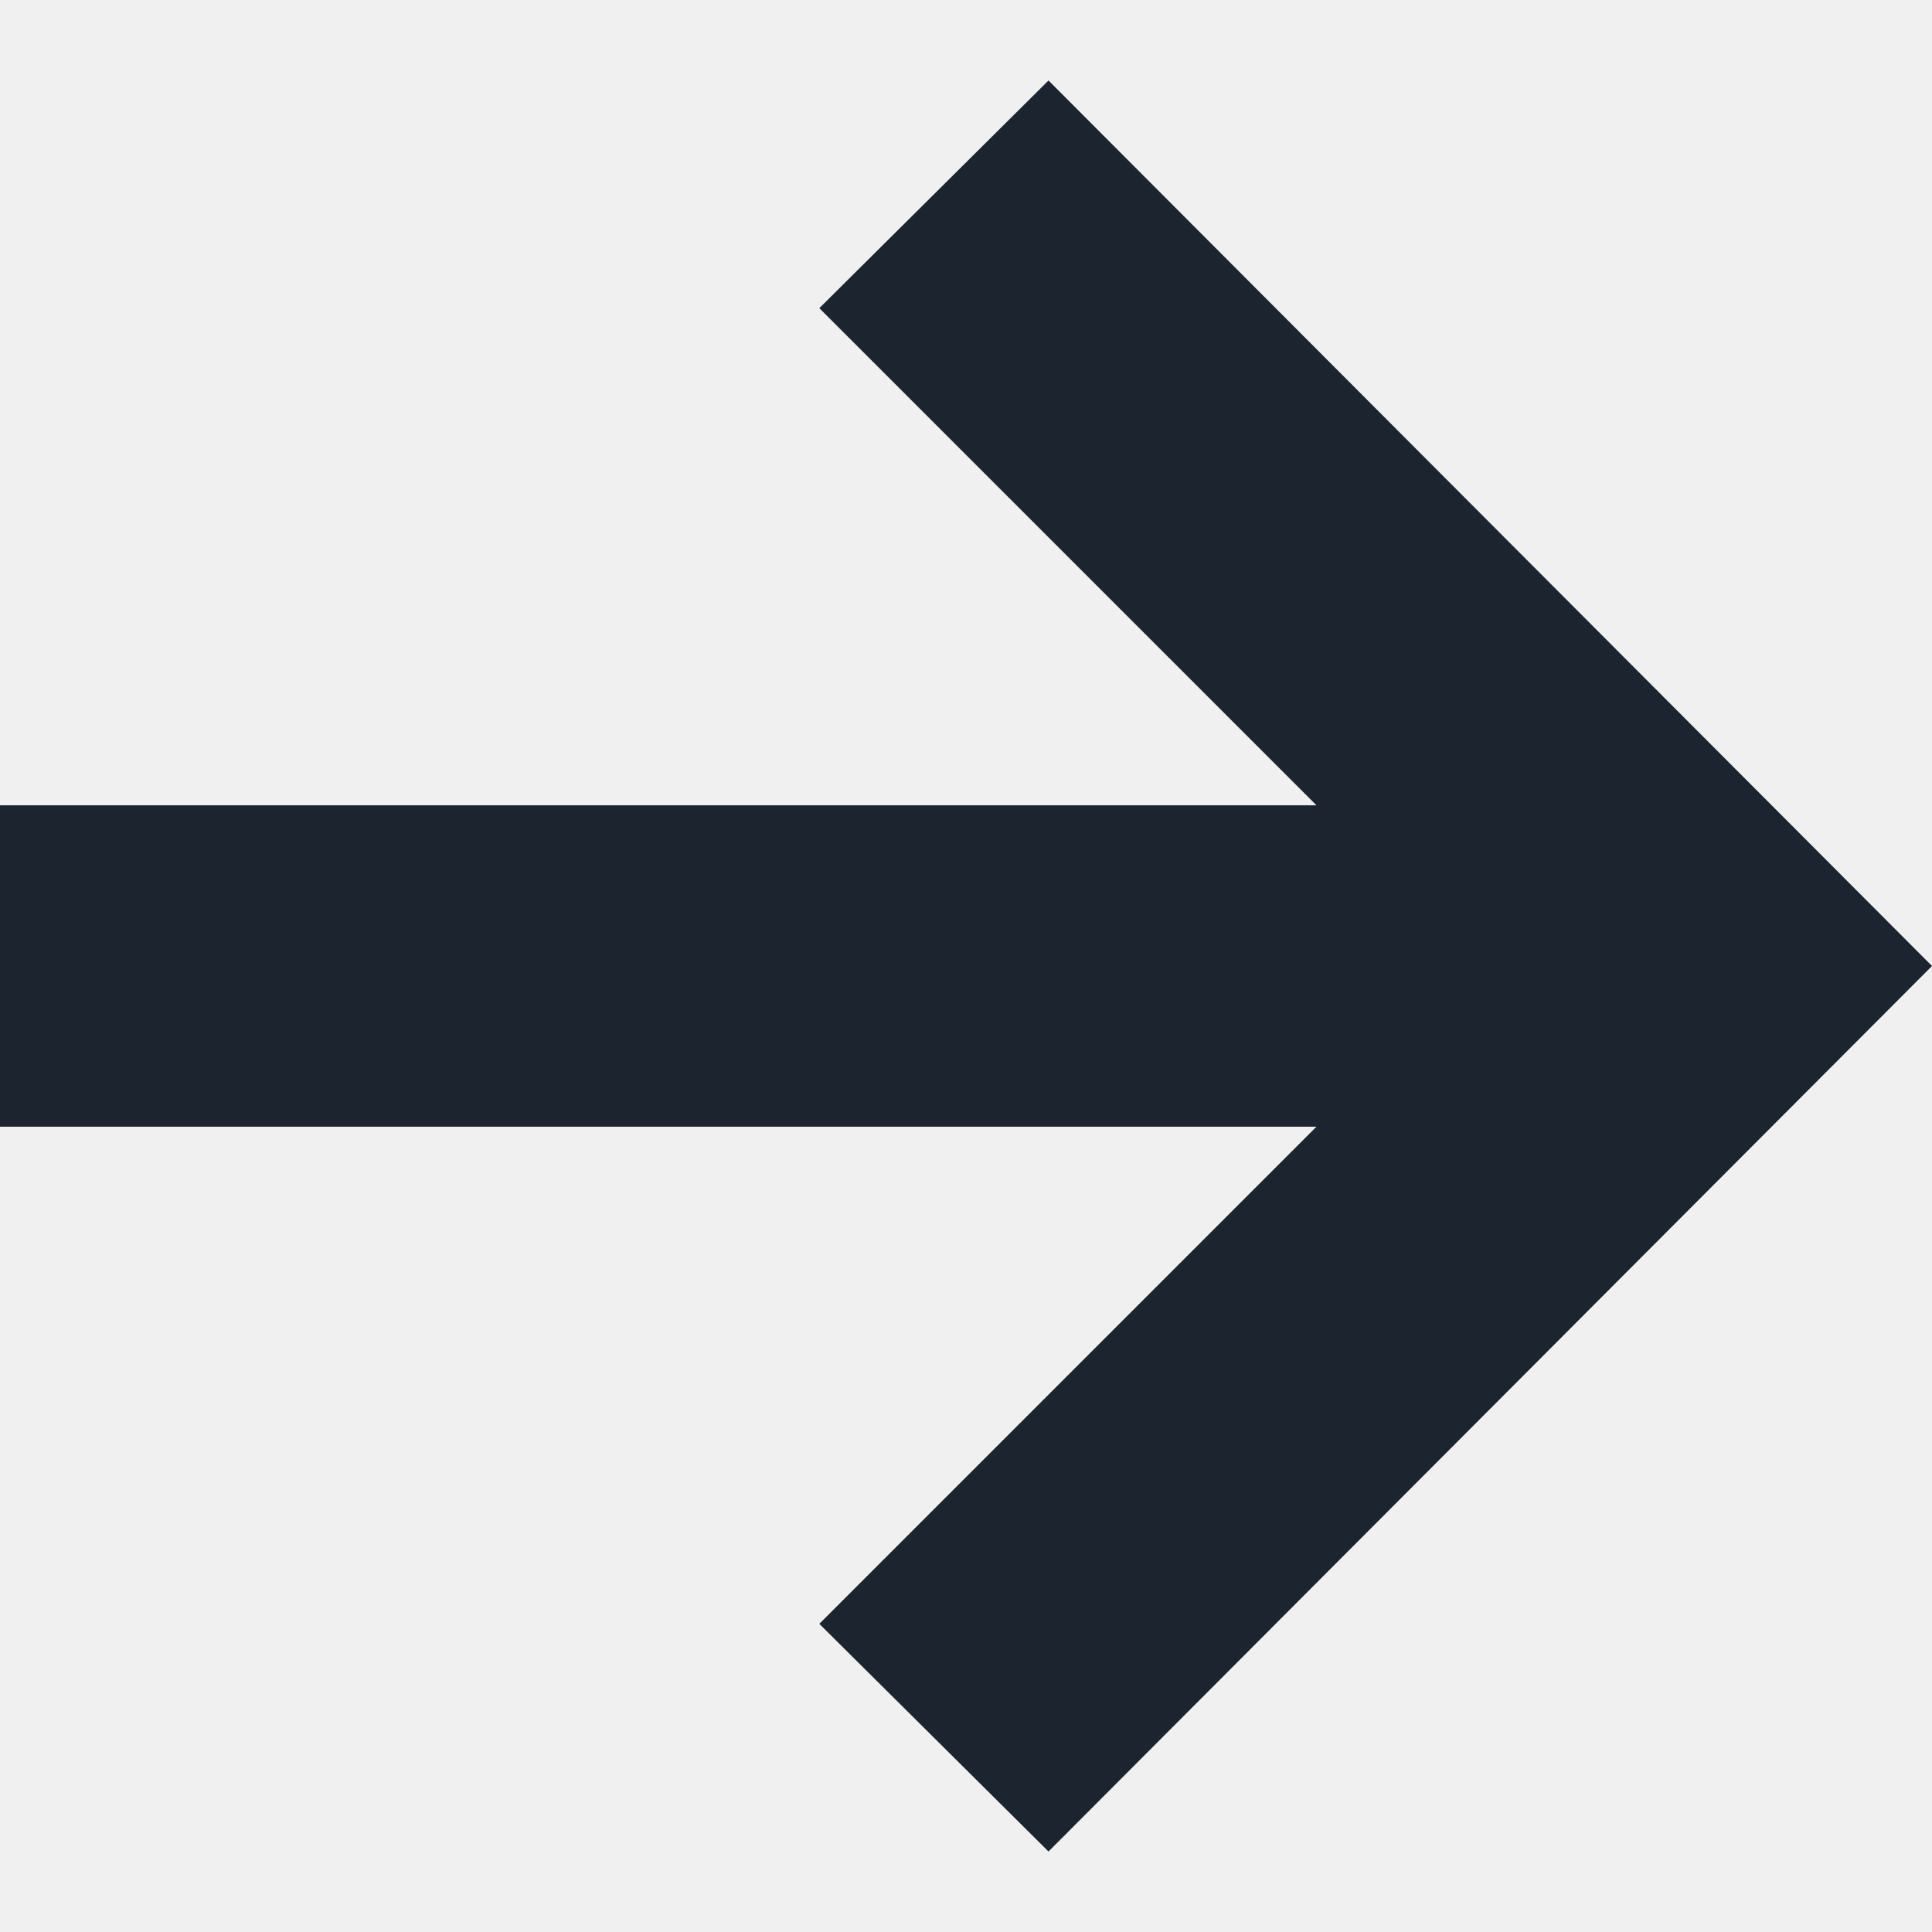
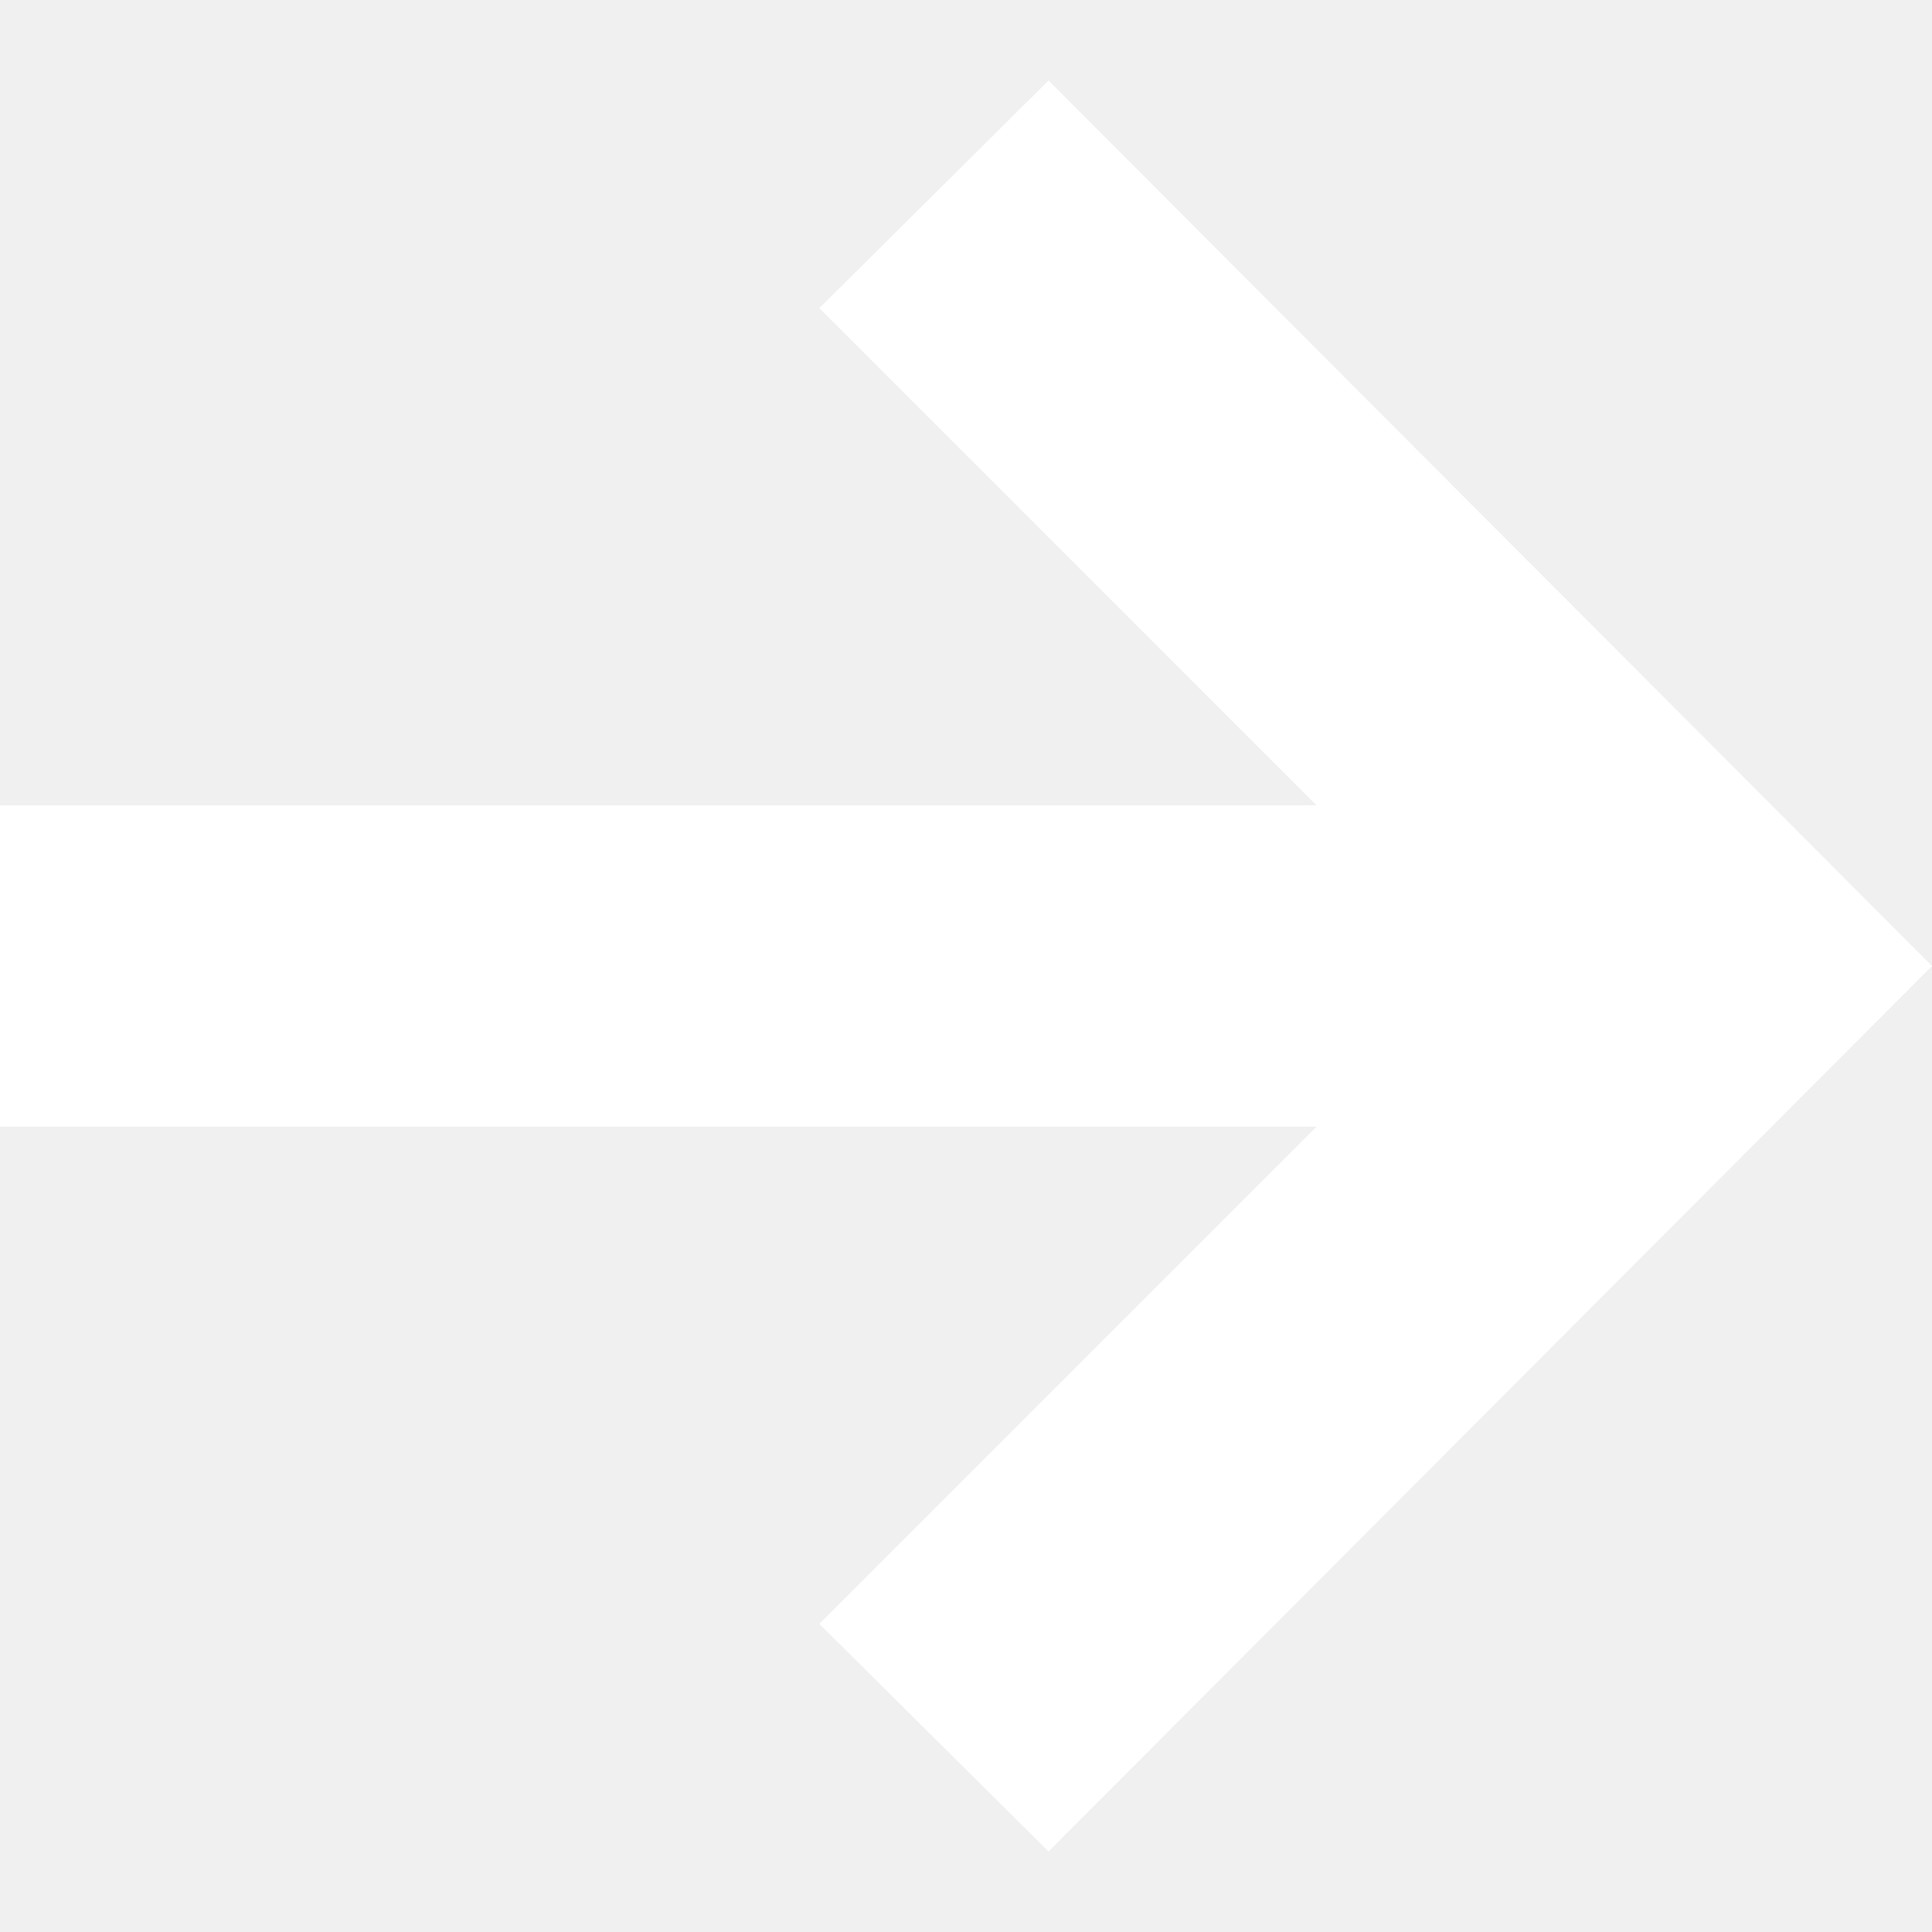
<svg xmlns="http://www.w3.org/2000/svg" width="24" height="24" viewBox="0 0 24 24">
-   <path style="fill:#1b242f;" d="M13.025 1l-2.847 2.828 6.176 6.176h-16.354v3.992h16.354l-6.176 6.176 2.847 2.828 10.975-11z" />
+   <path style="fill:#ffffff;" d="M13.025 1l-2.847 2.828 6.176 6.176h-16.354v3.992h16.354l-6.176 6.176 2.847 2.828 10.975-11z" />
</svg>
